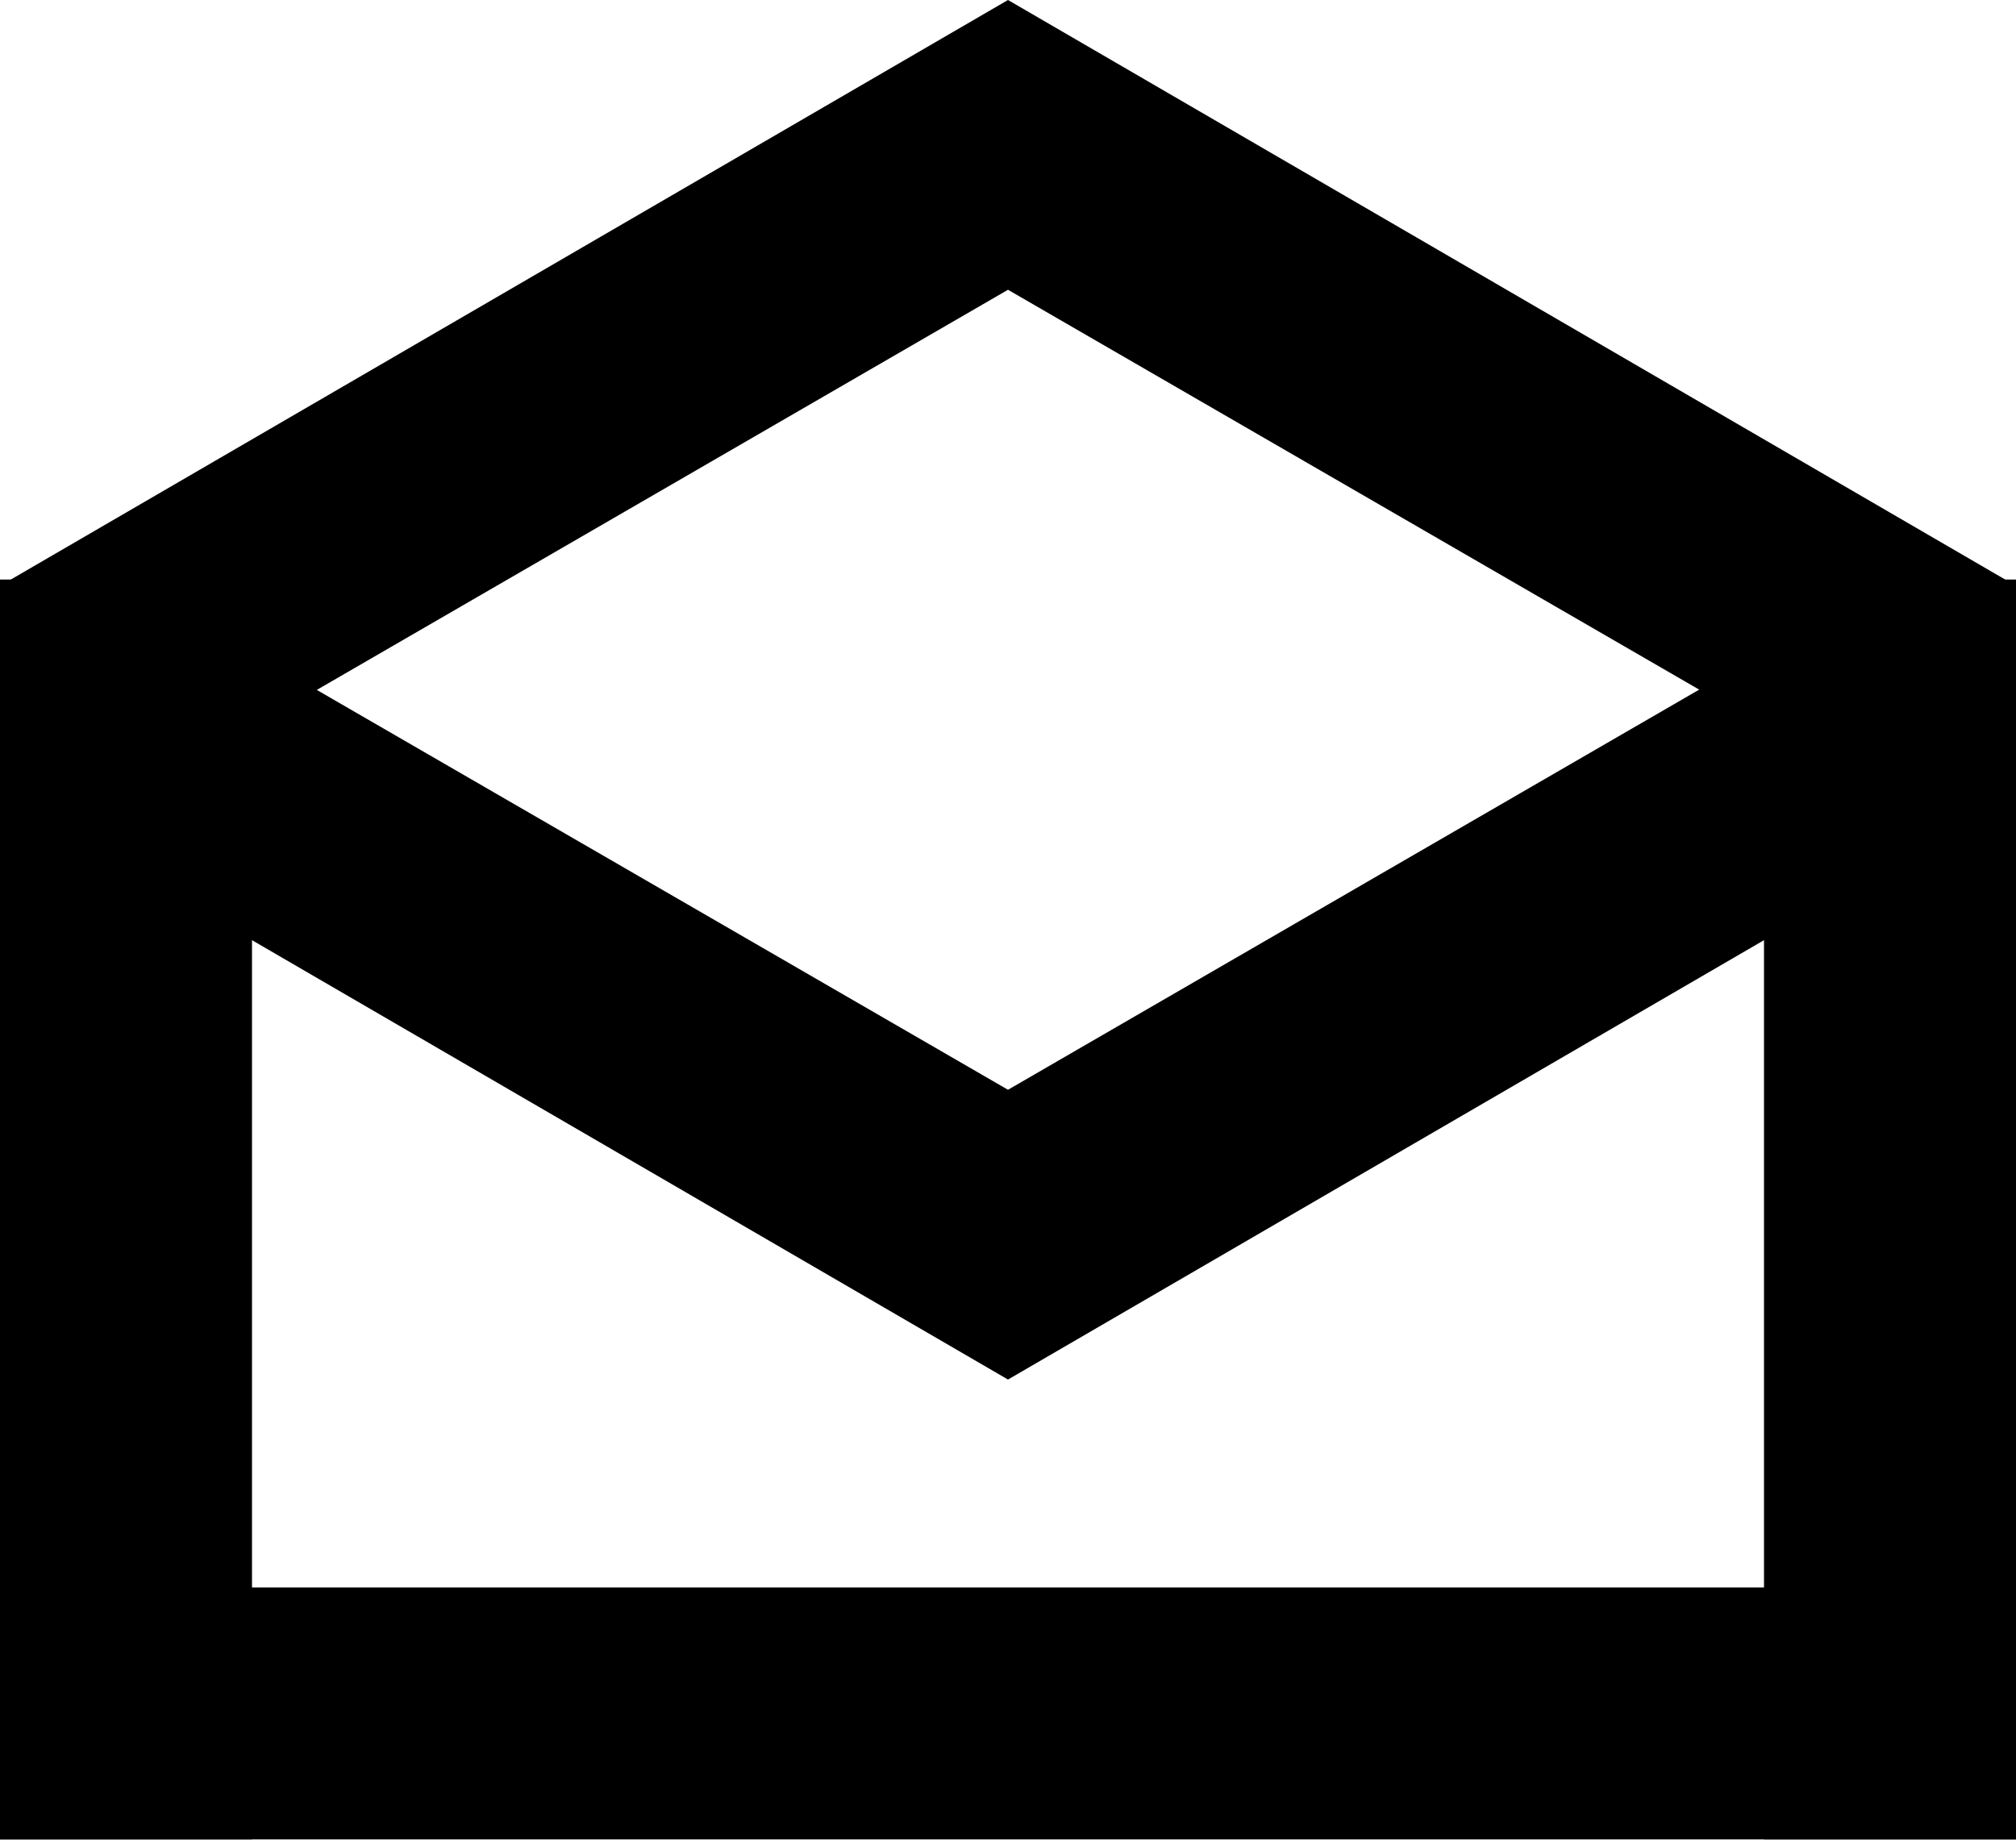
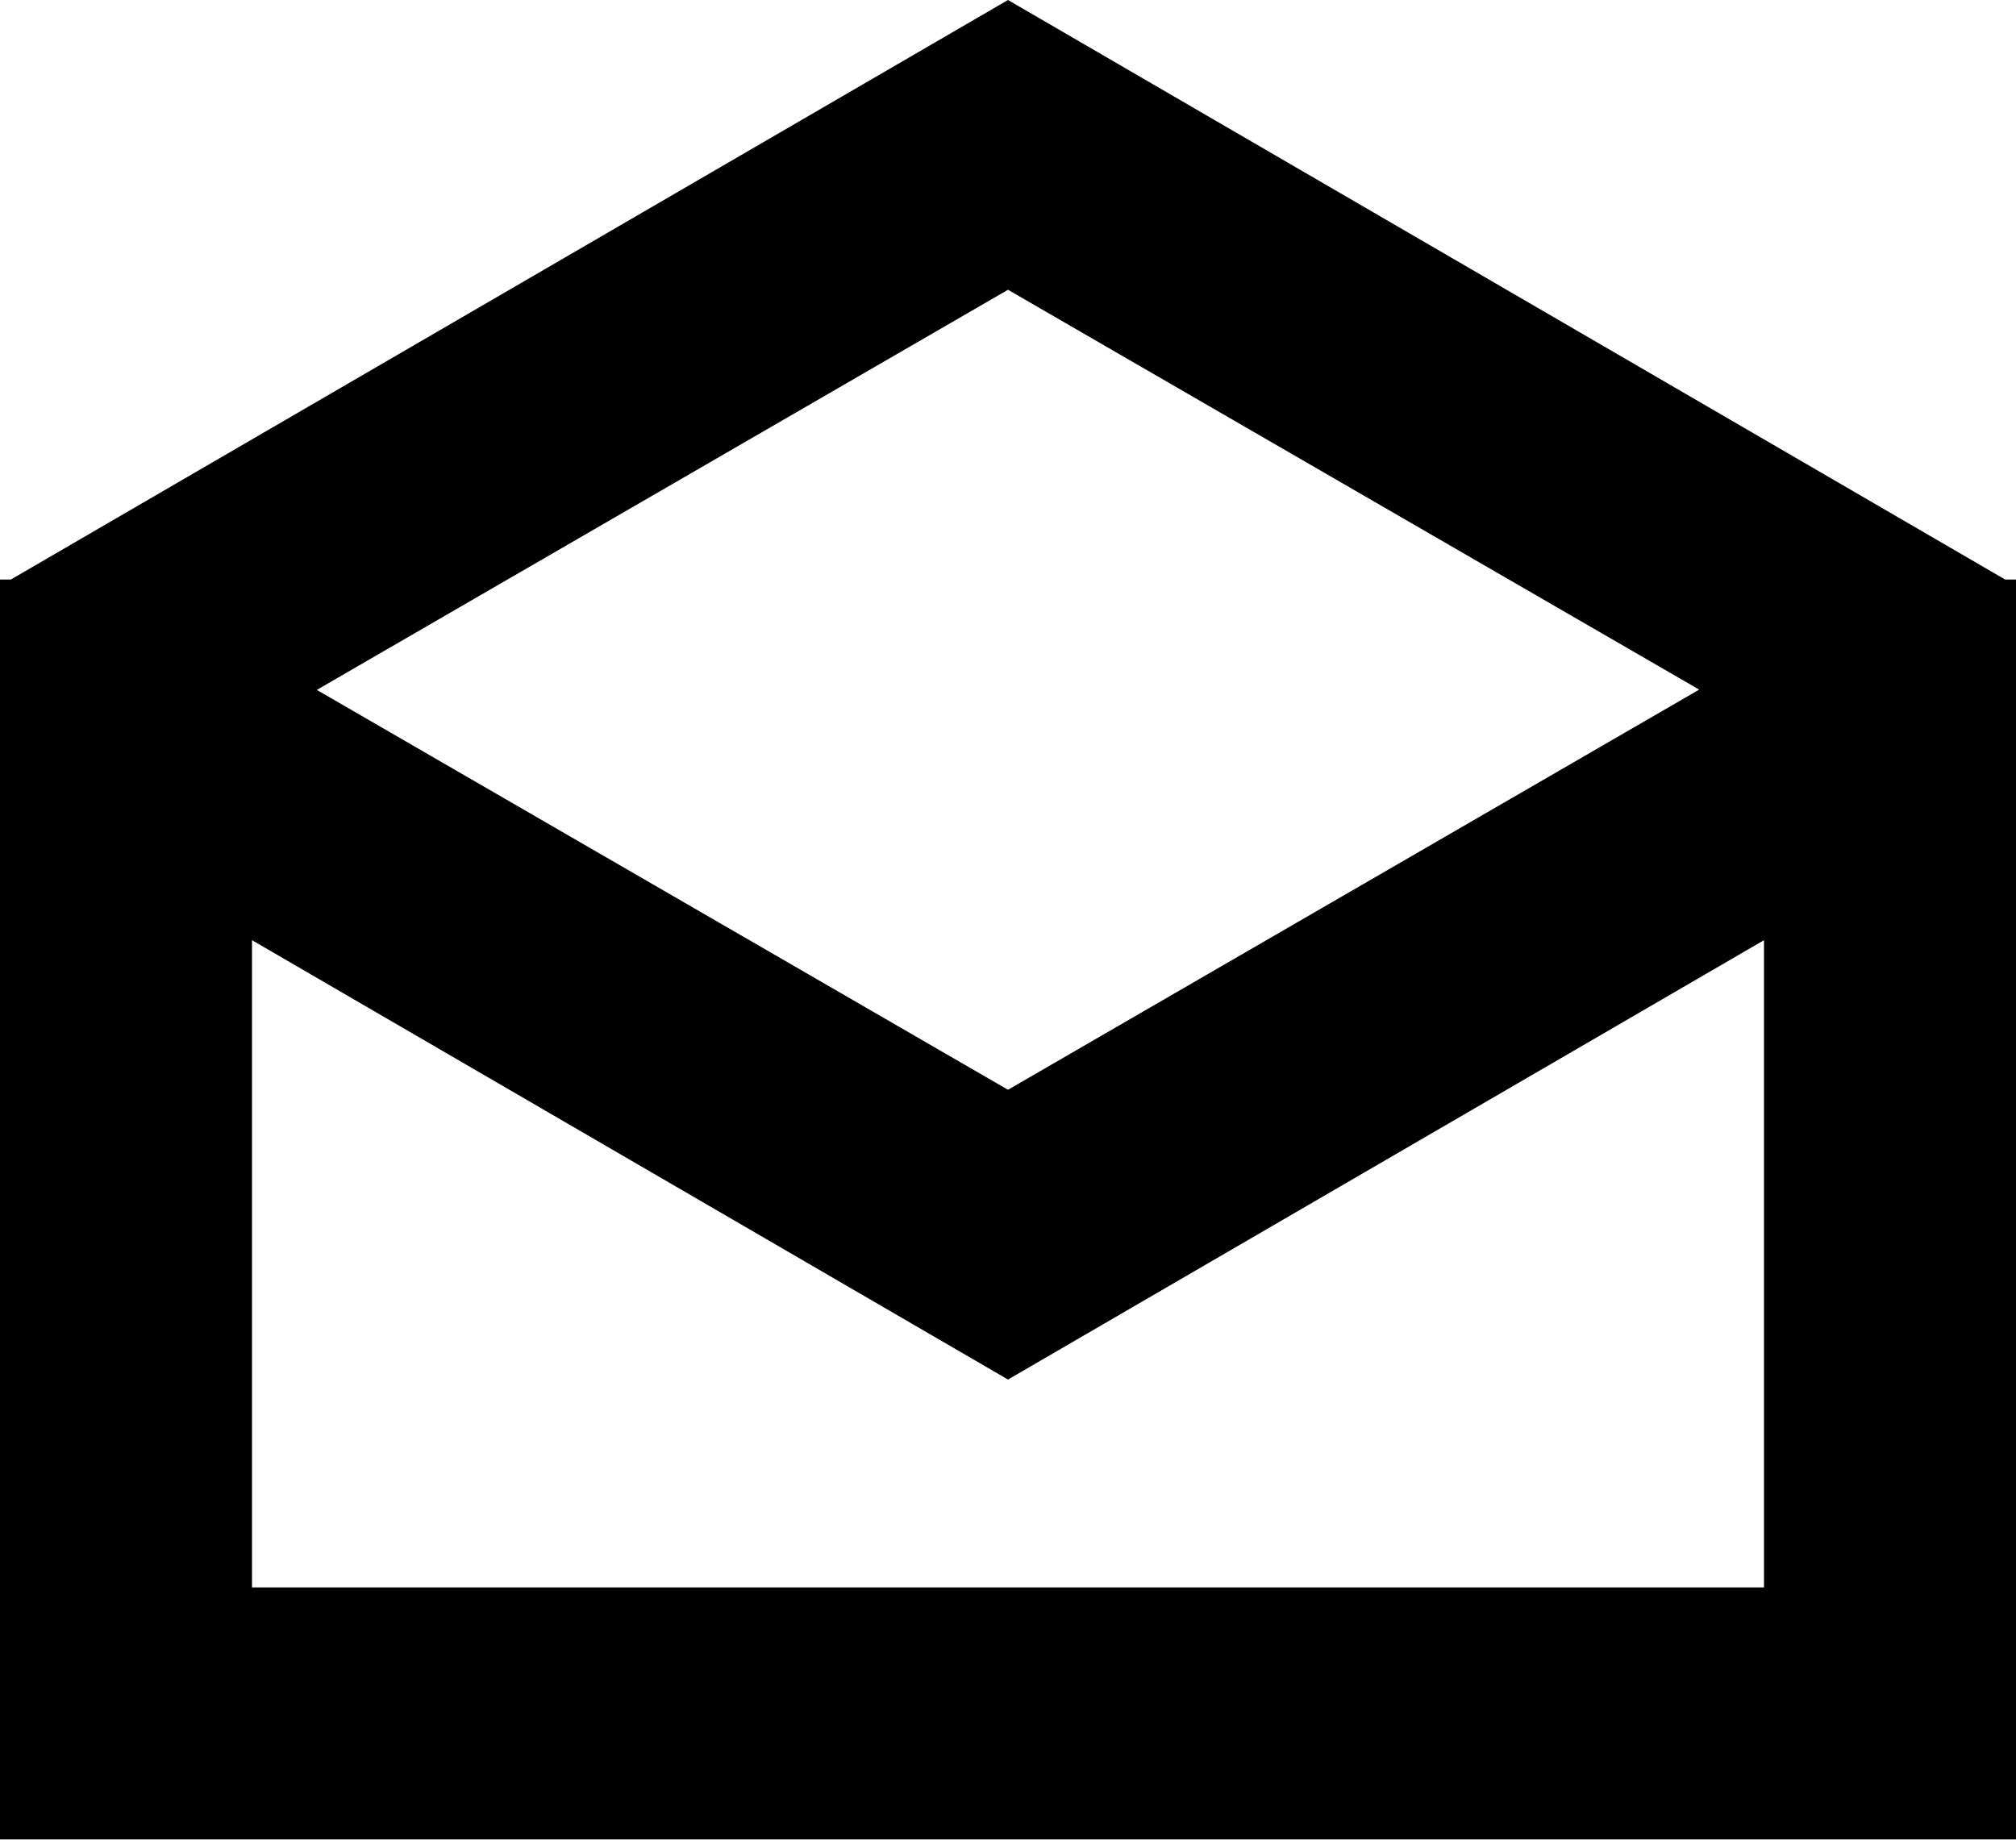
<svg xmlns="http://www.w3.org/2000/svg" width="160" height="146" viewBox="0 0 160 146" fill="none">
-   <path d="M4.37114e-06 146L0 46H20L20 146H4.37114e-06Z" fill="black" />
-   <path d="M140 146V46H160L160 146H140Z" fill="black" />
-   <path d="M4.37114e-06 126H160L160 146H4.37114e-06V126Z" fill="black" />
-   <path d="M160 63L80 109.5L4.37114e-06 63L10 46L80 86.5L149.949 46L160 63Z" fill="black" />
-   <path d="M5.85733e-06 46.5L80 0L160 46.5L150 63.5L80 23L10.051 63.5L5.85733e-06 46.5Z" fill="black" />
+   <path fill-rule="nonzero" clip-rule="evenodd" d="M159.14 46H160V146H0V46H0.86L80 0L159.14 46Z M80 109.5L20 74.625V126H140V74.625L80 109.5Z M25.144 54.761L80 86.5L134.855 54.737L80 23L25.144 54.761Z" fill="black" />
</svg>
